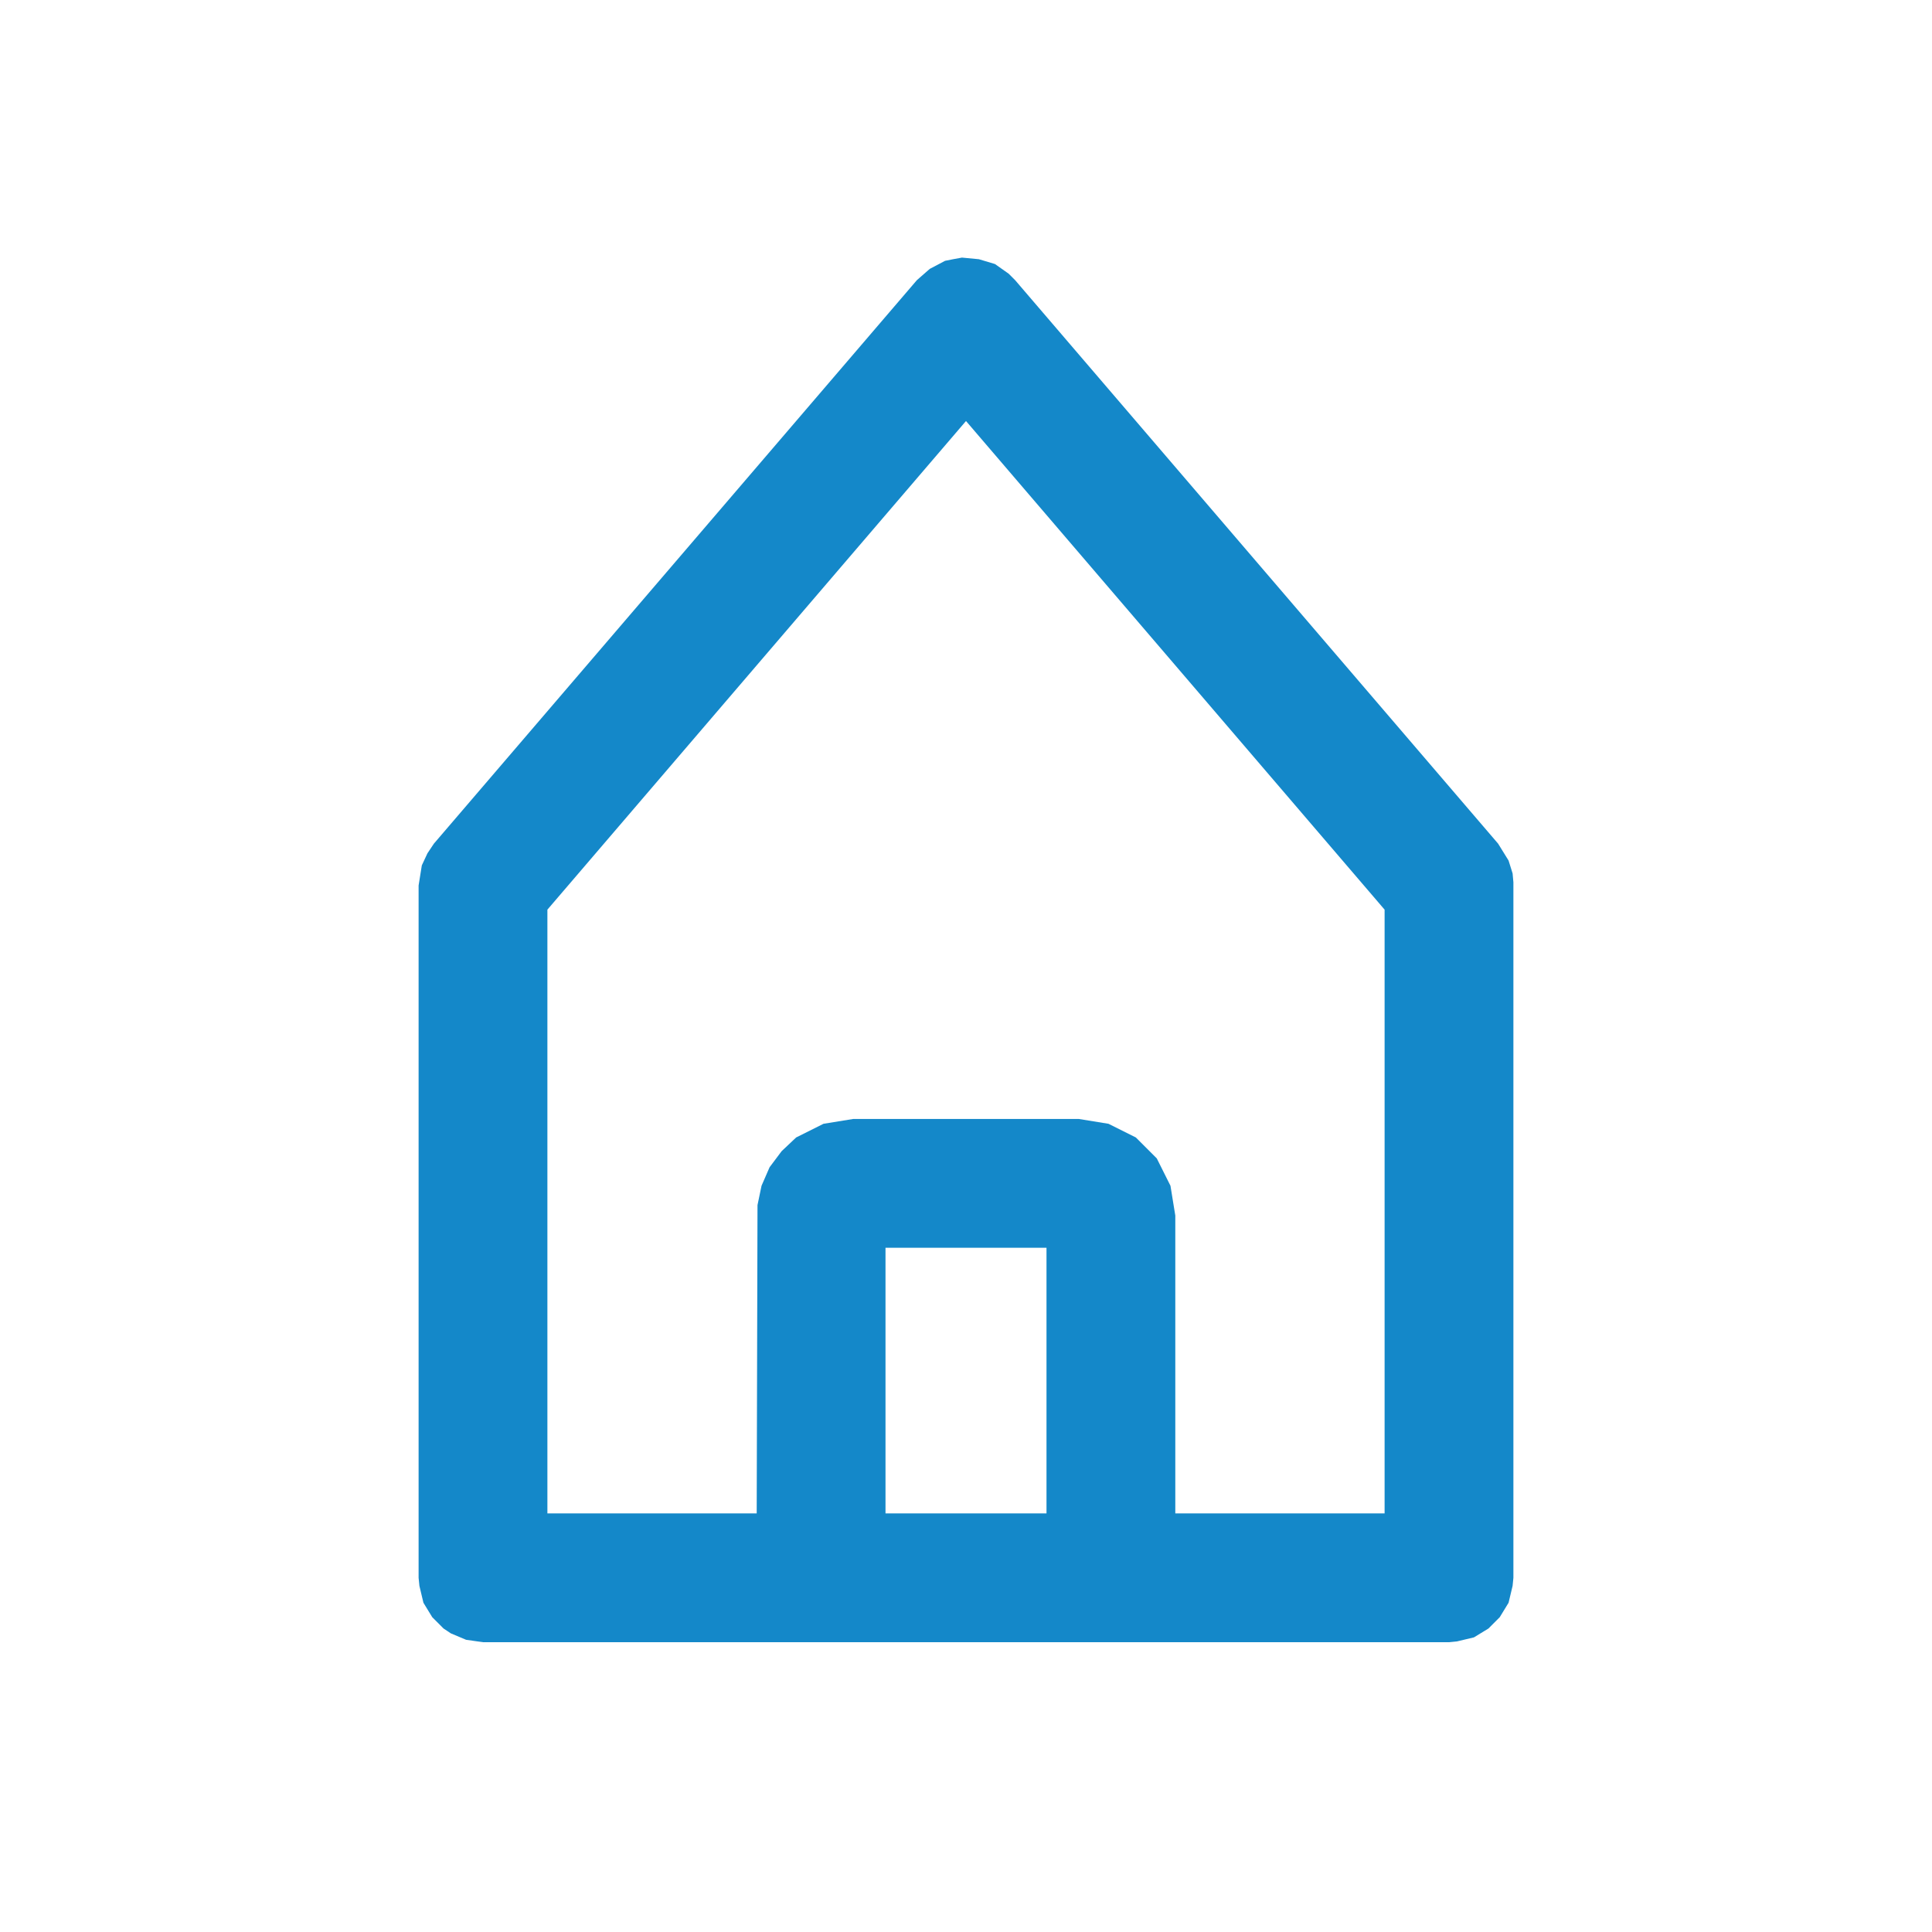
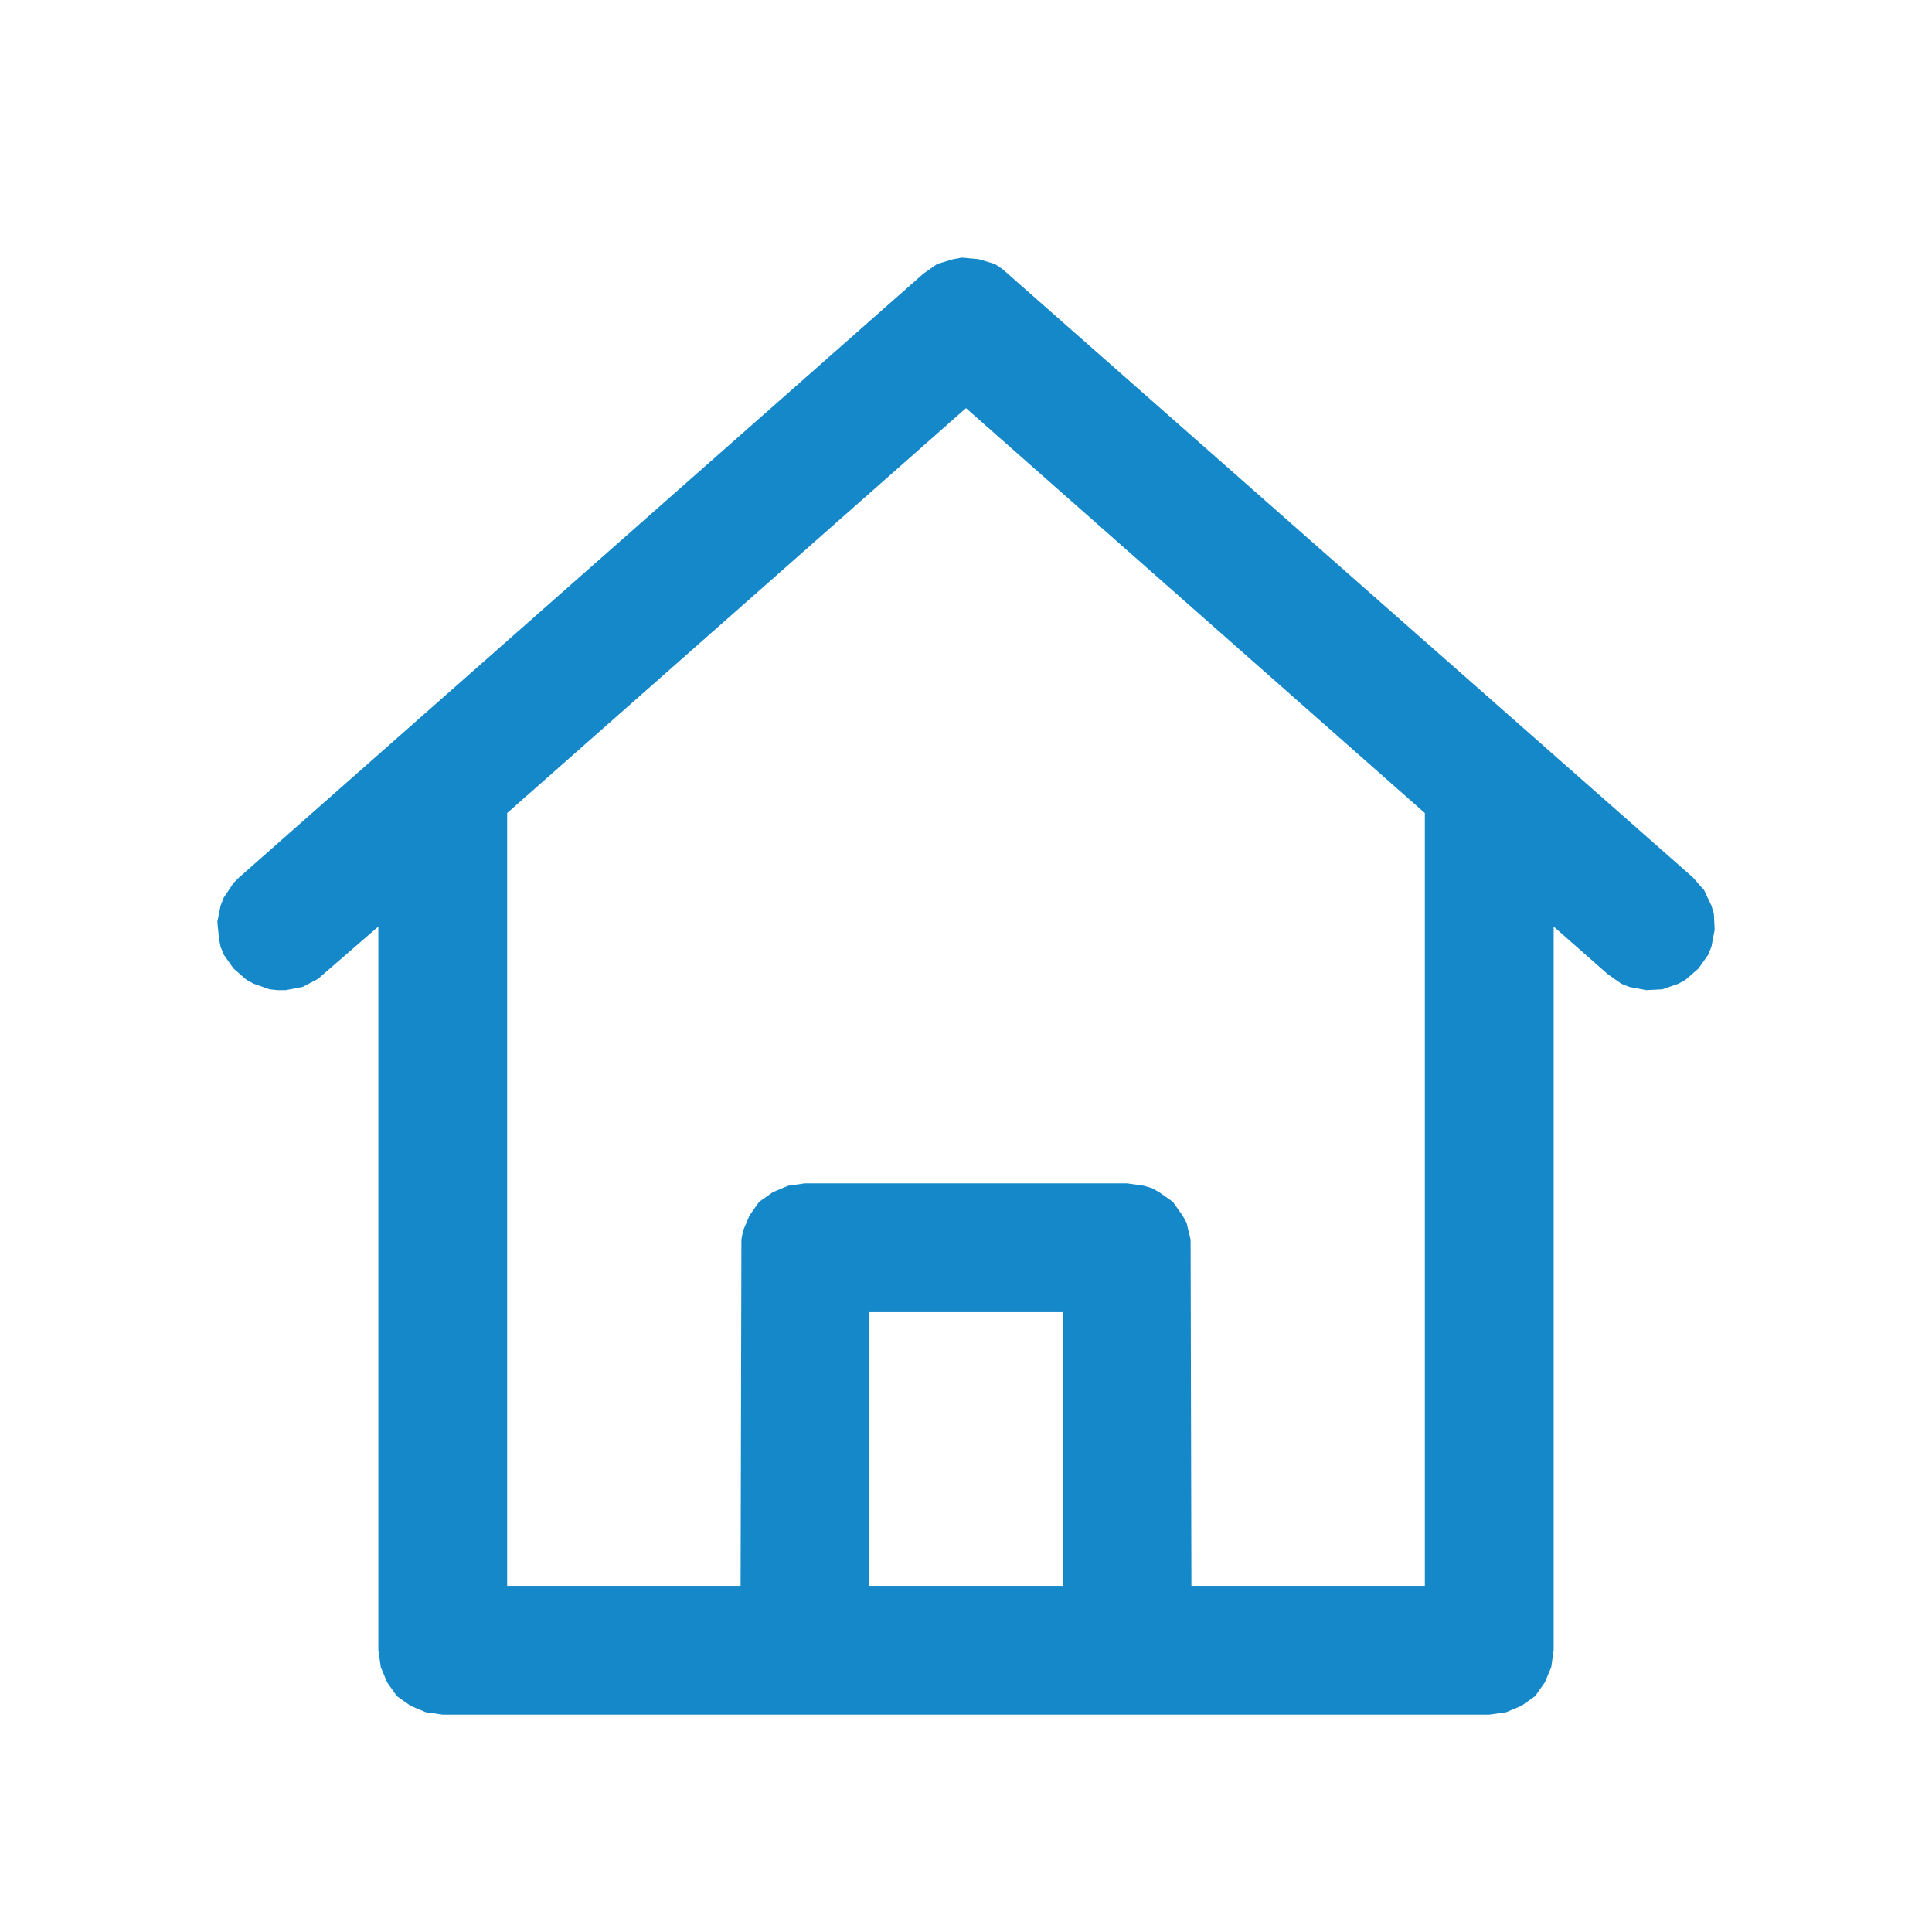
<svg xmlns="http://www.w3.org/2000/svg" viewBox="0 0 24 24" width="48" height="48">
-   <path fill="#1488c9" d="M18.80 10.96L18.80 19.60L18.79 19.70L18.74 19.91L18.63 20.09L18.49 20.23L18.31 20.34L18.10 20.39L18.00 20.40L6.00 20.40L5.79 20.37L5.60 20.29L5.51 20.23L5.37 20.09L5.26 19.91L5.21 19.70L5.20 19.60L5.20 11.00L5.24 10.75L5.31 10.60L5.39 10.48L11.39 3.48L11.55 3.34L11.74 3.24L11.84 3.22L11.95 3.20L12.16 3.22L12.36 3.28L12.53 3.40L12.61 3.48L18.61 10.48L18.74 10.69L18.79 10.85ZM6.80 11.30L6.80 18.80L9.40 18.80L9.41 14.97L9.46 14.73L9.56 14.50L9.71 14.30L9.89 14.13L10.23 13.96L10.60 13.90L13.40 13.90L13.77 13.96L14.11 14.13L14.37 14.39L14.54 14.73L14.60 15.10L14.60 18.80L17.20 18.80L17.20 11.30L12.00 5.23ZM11.00 15.50L11.00 18.80L13.00 18.80L13.00 15.50Z" />
+   <path fill="#1488c9" d="M3.95 12.16L3.76 12.26L3.55 12.30L3.45 12.30L3.35 12.29L3.15 12.22L3.06 12.17L2.90 12.03L2.78 11.86L2.74 11.76L2.72 11.66L2.70 11.45L2.74 11.25L2.78 11.15L2.90 10.97L2.97 10.90L11.47 3.40L11.64 3.28L11.84 3.22L11.95 3.20L12.16 3.22L12.36 3.28L12.45 3.34L21.03 10.90L21.17 11.06L21.26 11.25L21.29 11.35L21.30 11.55L21.26 11.76L21.22 11.86L21.10 12.03L20.94 12.17L20.85 12.22L20.65 12.29L20.45 12.30L20.24 12.26L20.14 12.22L19.97 12.10L19.30 11.51L19.30 20.50L19.27 20.71L19.19 20.90L19.07 21.07L18.90 21.19L18.71 21.27L18.50 21.30L5.50 21.30L5.29 21.27L5.10 21.19L4.93 21.07L4.81 20.90L4.73 20.71L4.70 20.50L4.70 11.51ZM6.30 10.10L6.30 19.70L9.20 19.70L9.21 15.40L9.23 15.29L9.31 15.10L9.43 14.93L9.60 14.81L9.79 14.73L10.00 14.70L14.00 14.70L14.21 14.73L14.31 14.76L14.40 14.81L14.57 14.93L14.69 15.10L14.74 15.19L14.79 15.40L14.80 19.70L17.70 19.70L17.70 10.10L12.00 5.07ZM10.80 16.30L10.80 19.70L13.20 19.70L13.20 16.30Z" />
</svg>
